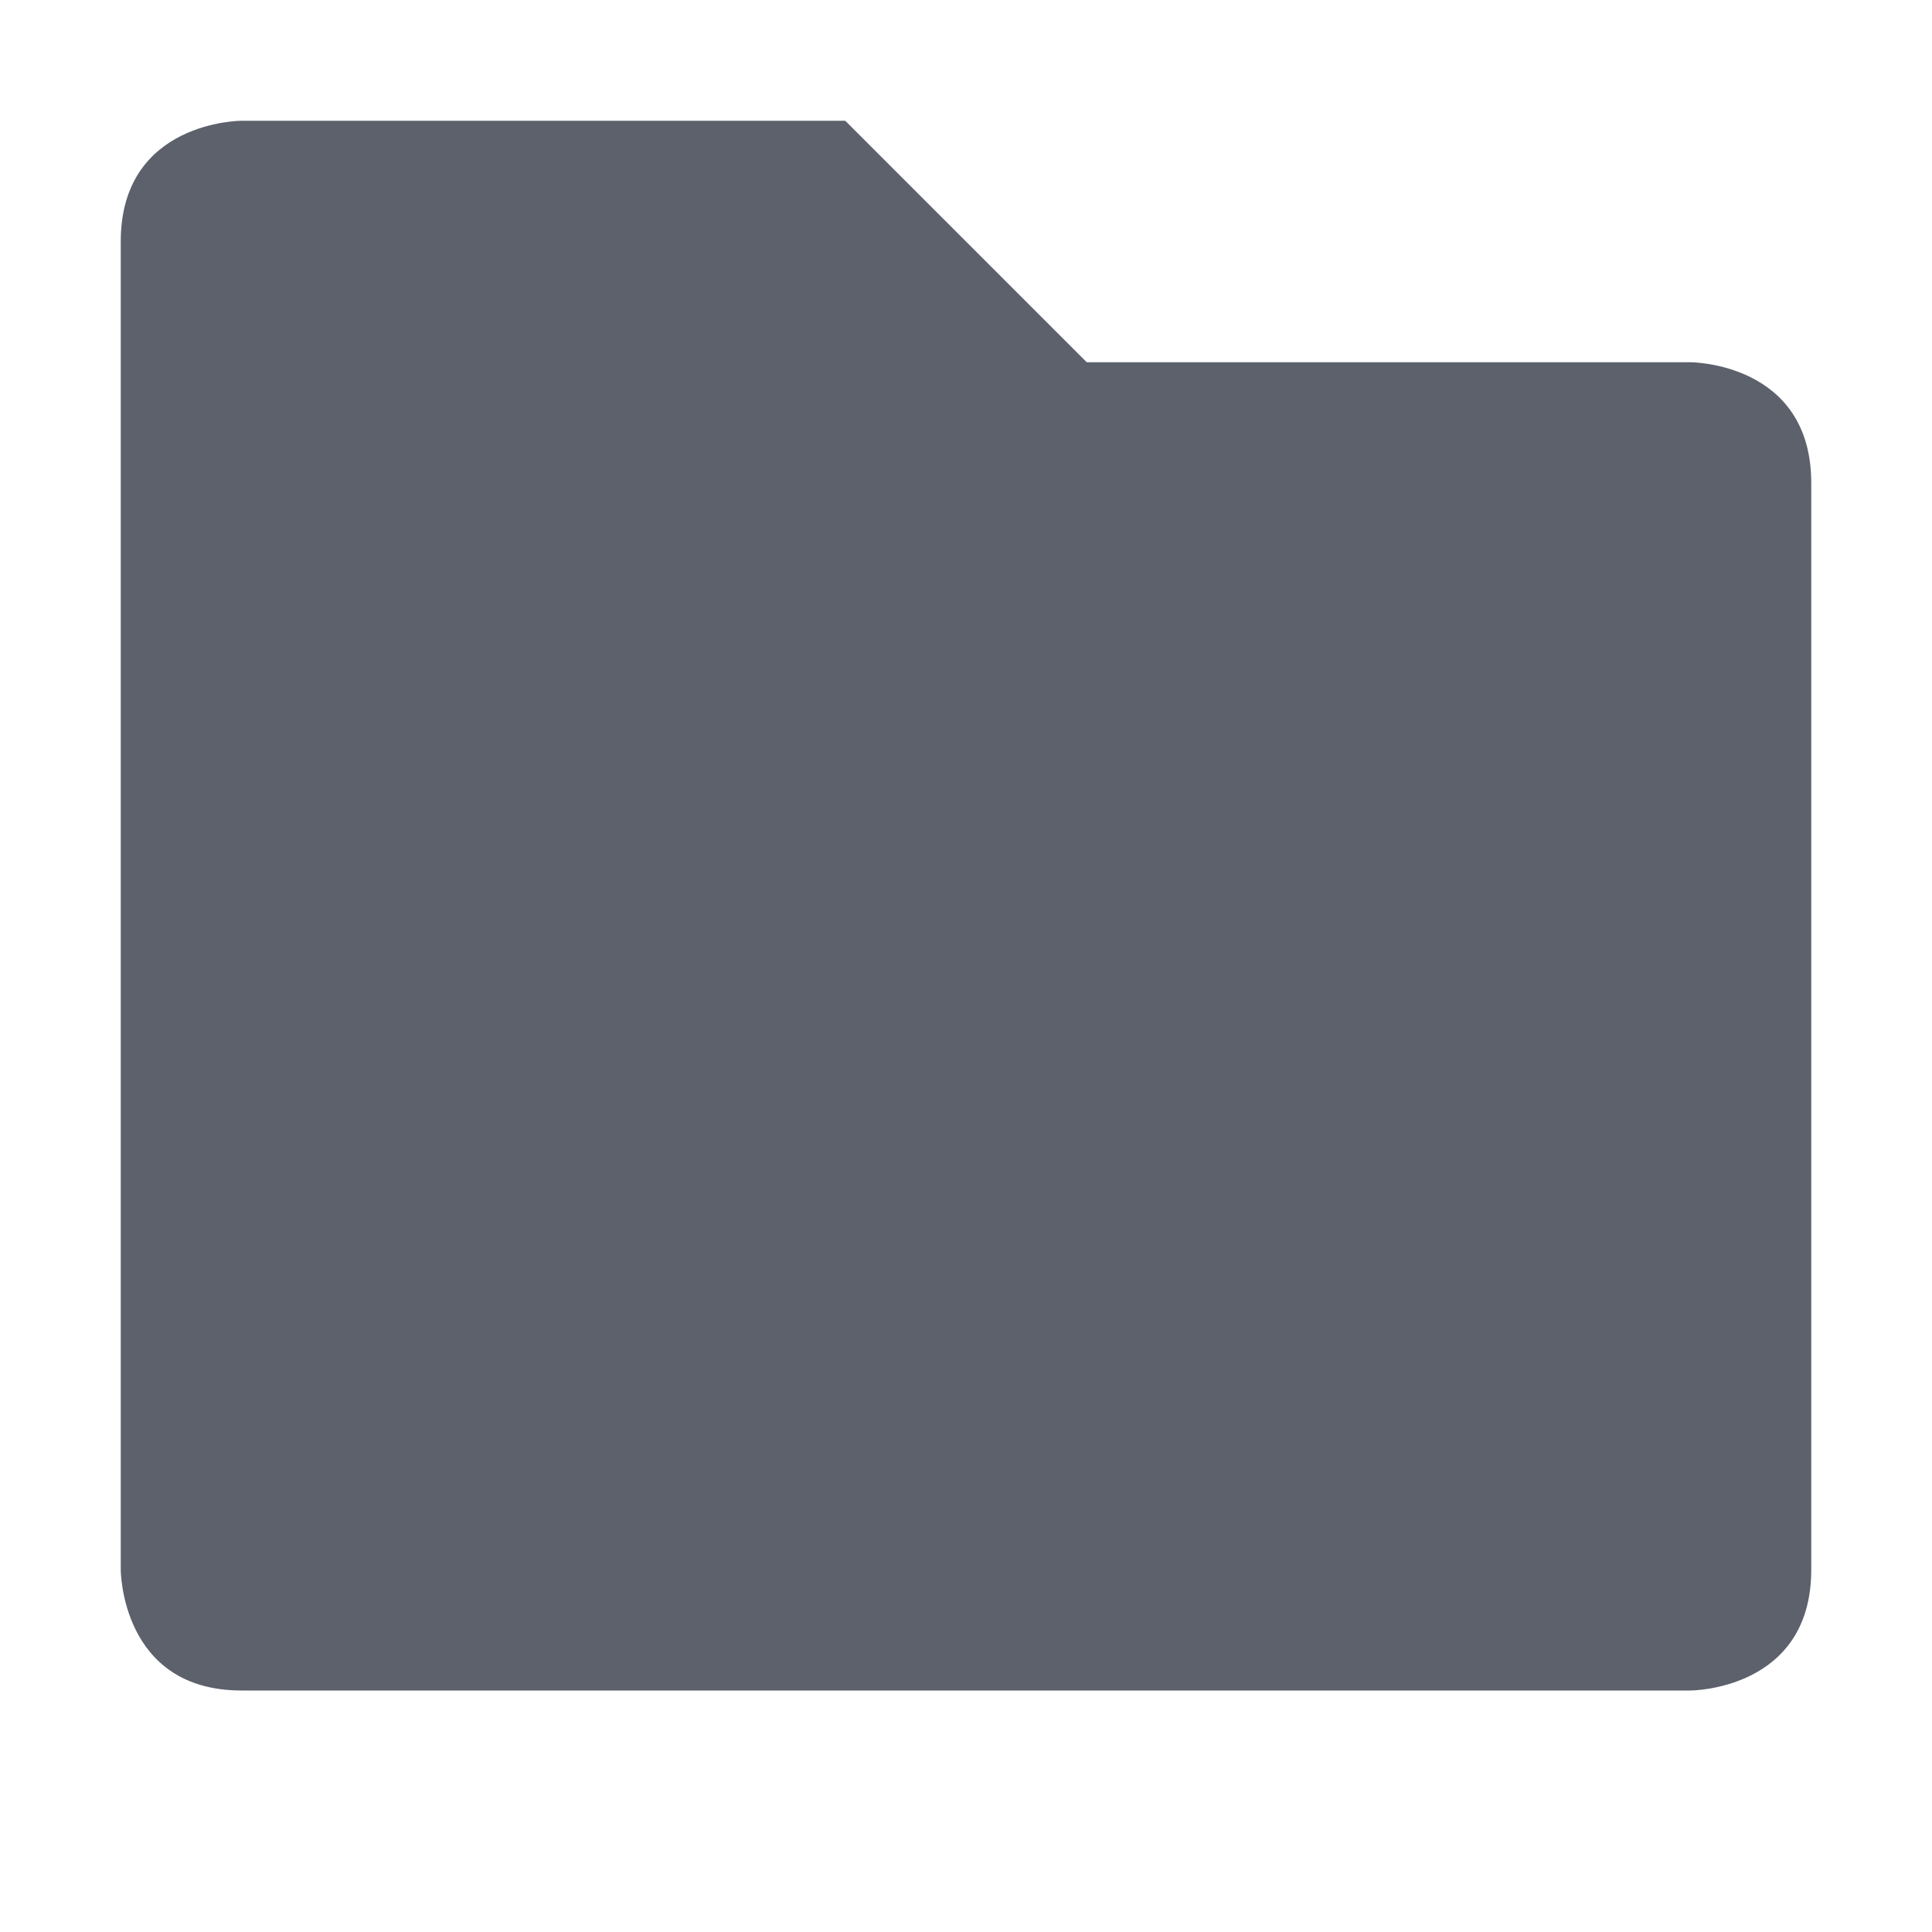
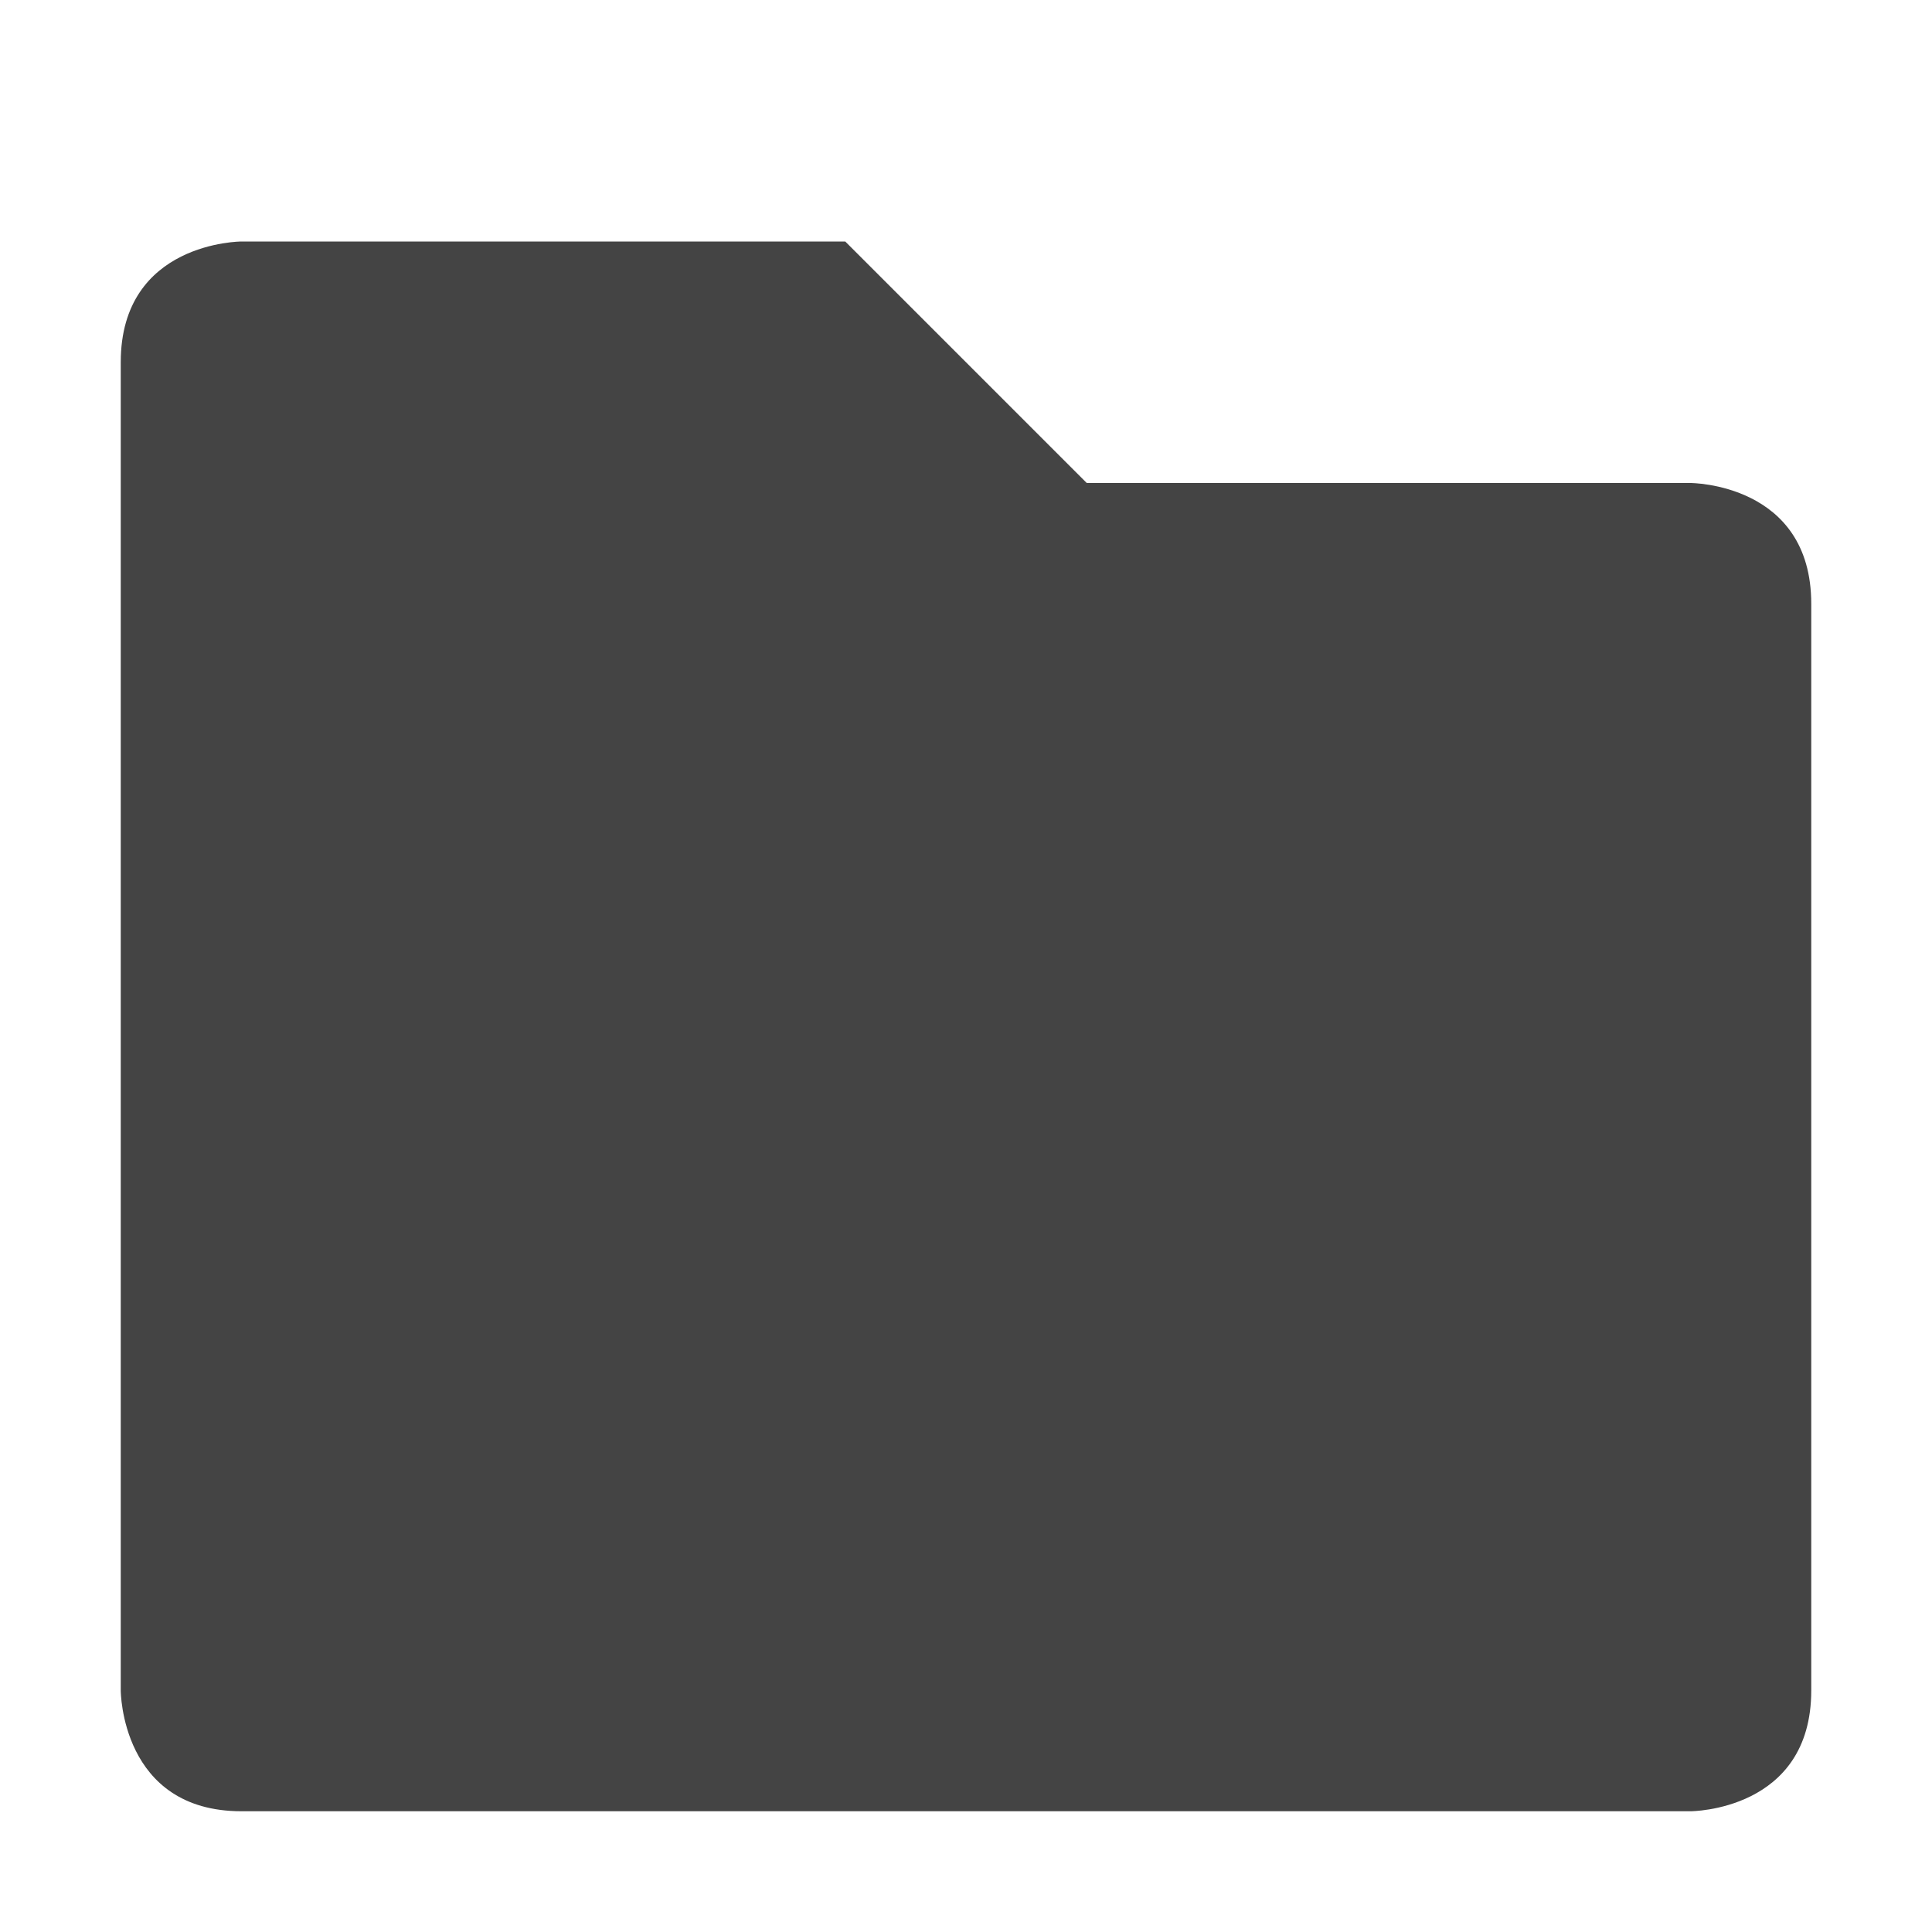
- <svg xmlns="http://www.w3.org/2000/svg" width="16" height="16">
+ <svg xmlns="http://www.w3.org/2000/svg" width="16" height="16" version="1.1">
  <defs>
    <style id="current-color-scheme" type="text/css">
-    .ColorScheme-Text { color:#5c616c; } .ColorScheme-Highlight { color:#5294e2; }
+    .ColorScheme-Text { color:#444444; } .ColorScheme-Highlight { color:#4285f4; }
  </style>
  </defs>
-   <path style="fill:currentColor" class="ColorScheme-Text" d="m 1,2 0,11 c 0,0 0,1 1,1 l 12,0 c 0,0 1,0 1,-1 L 15,4 C 15,3 14,3 14,3 L 9,3 7,1 2,1 C 2,1 1,1 1,2 Z" />
+   <path style="fill:currentColor" class="ColorScheme-Text" d="M 1,3 V 14 C 1,14 1,15 2,15 H 14 C 14,15 15,15 15,14 V 5 C 15,4 14,4 14,4 H 9 L 7,2 H 2 C 2,2 1,2 1,3 Z" />
</svg>
